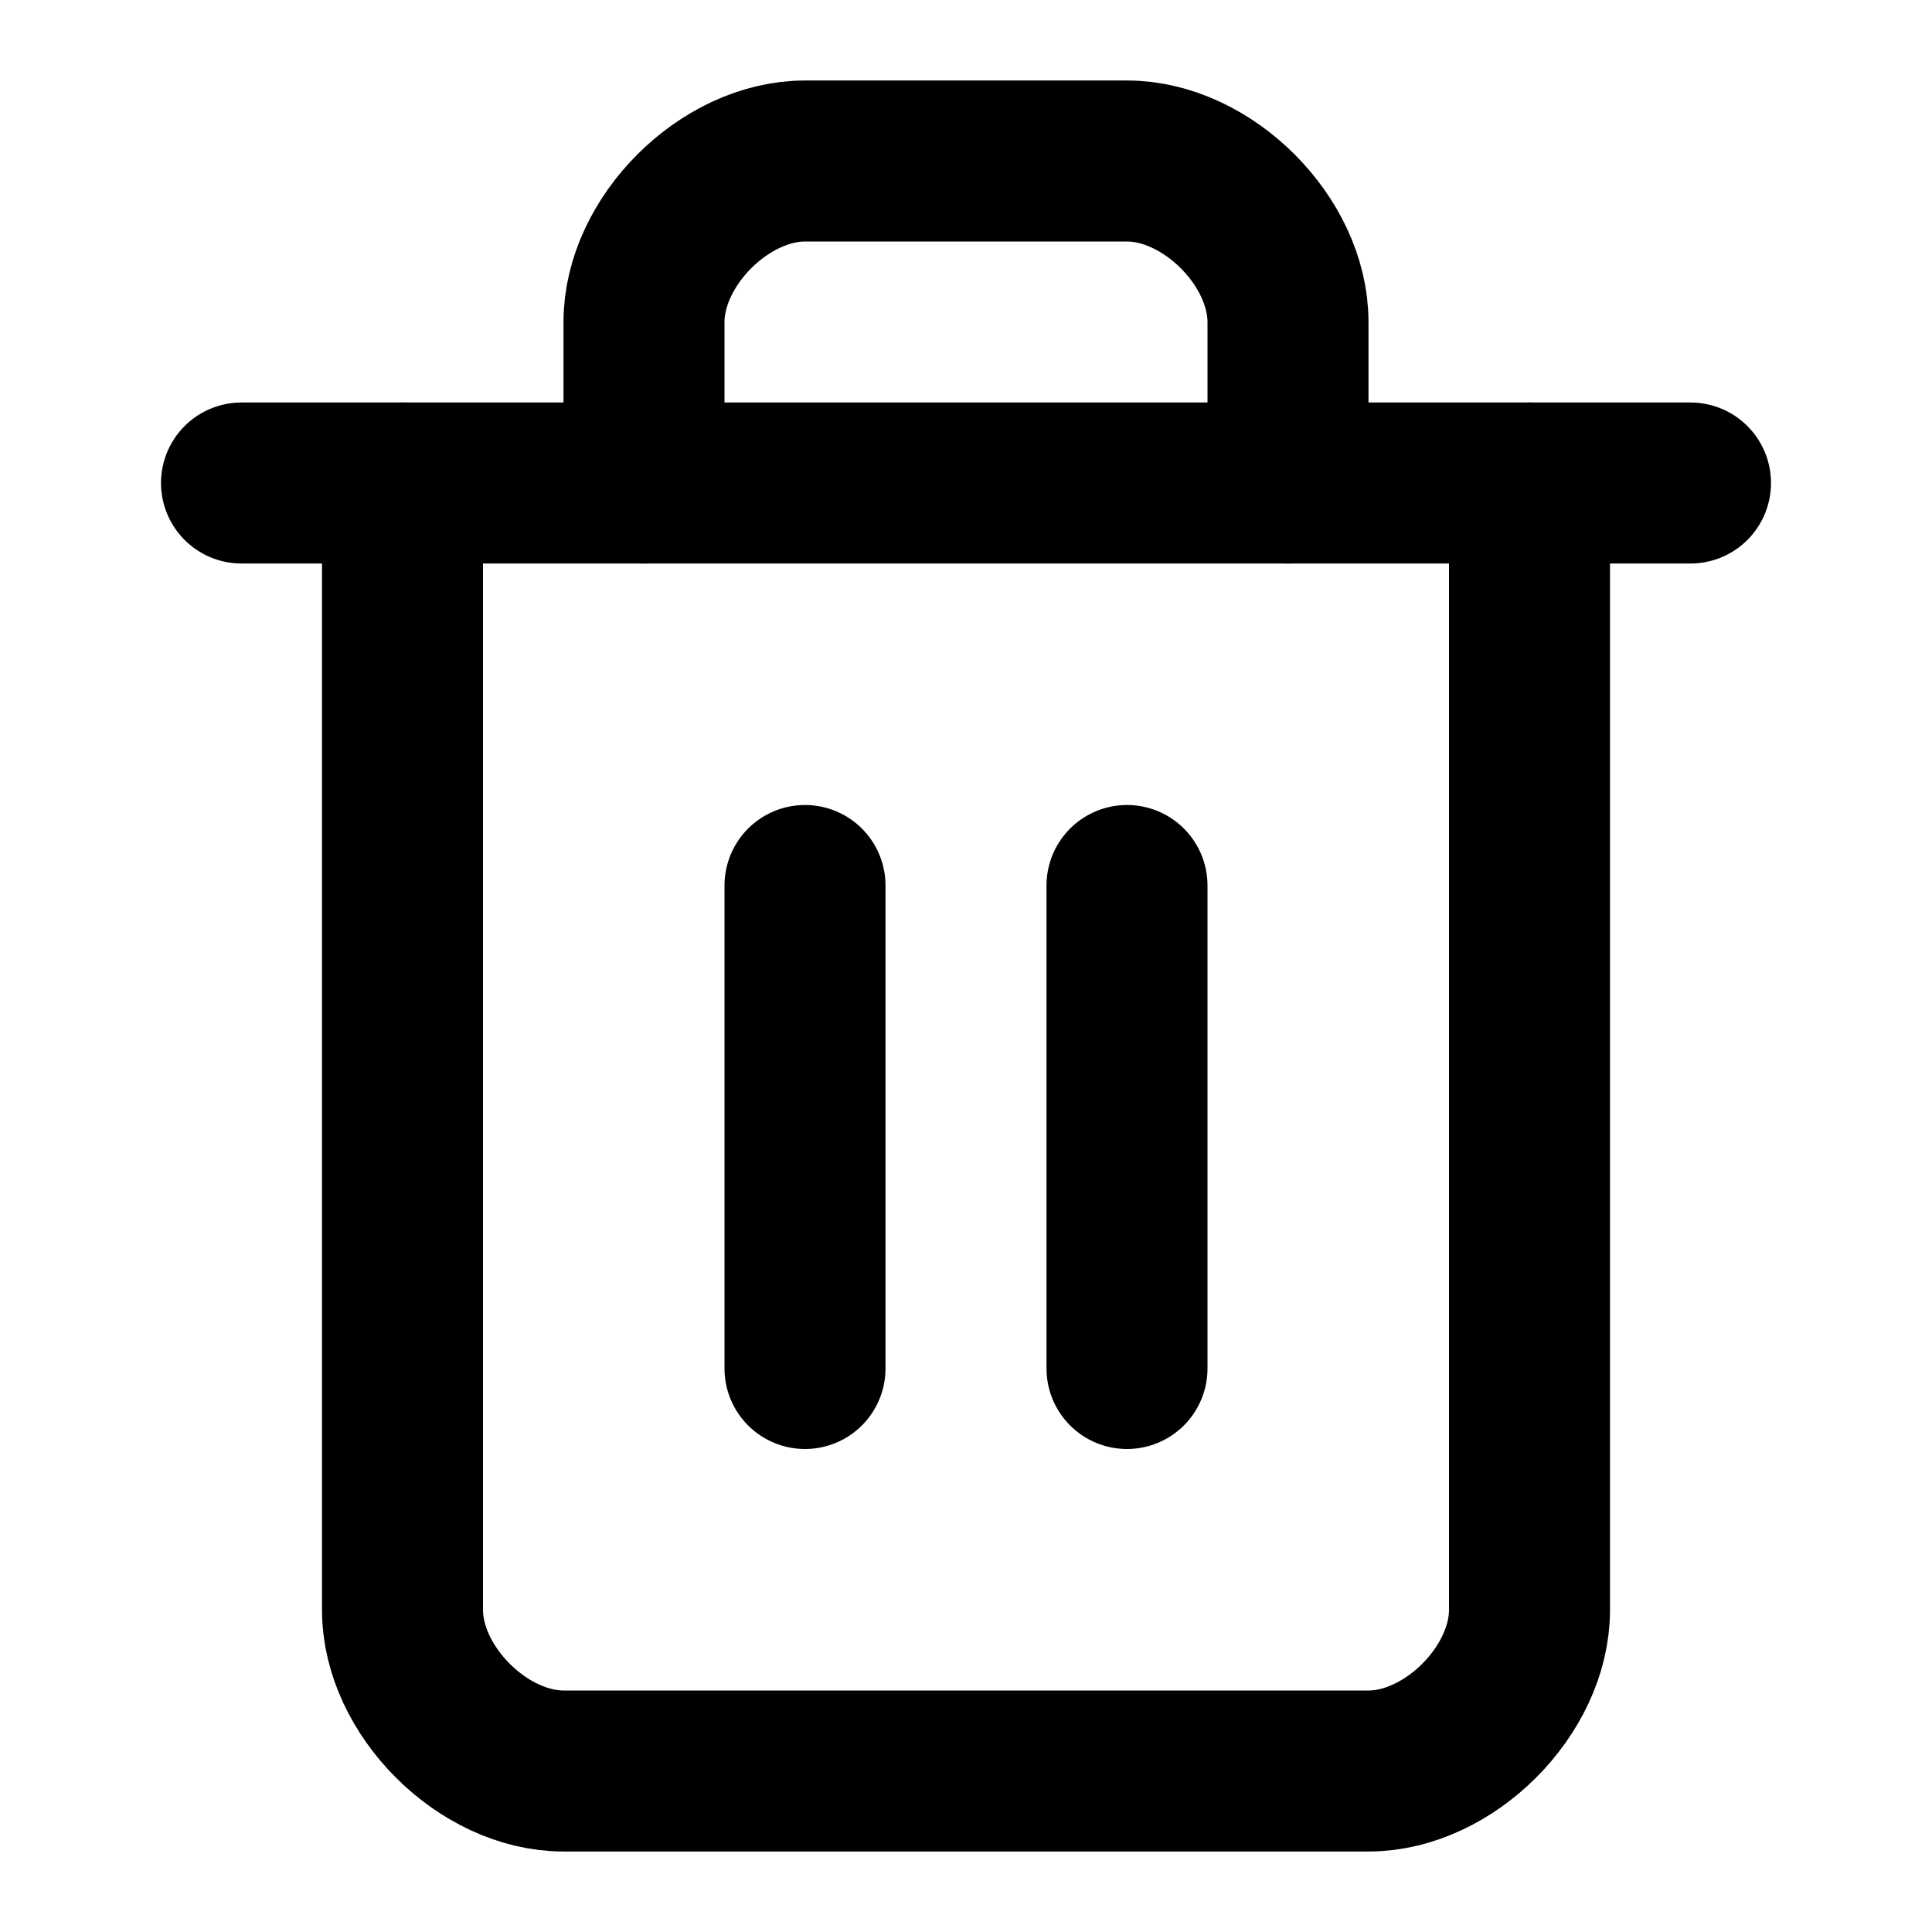
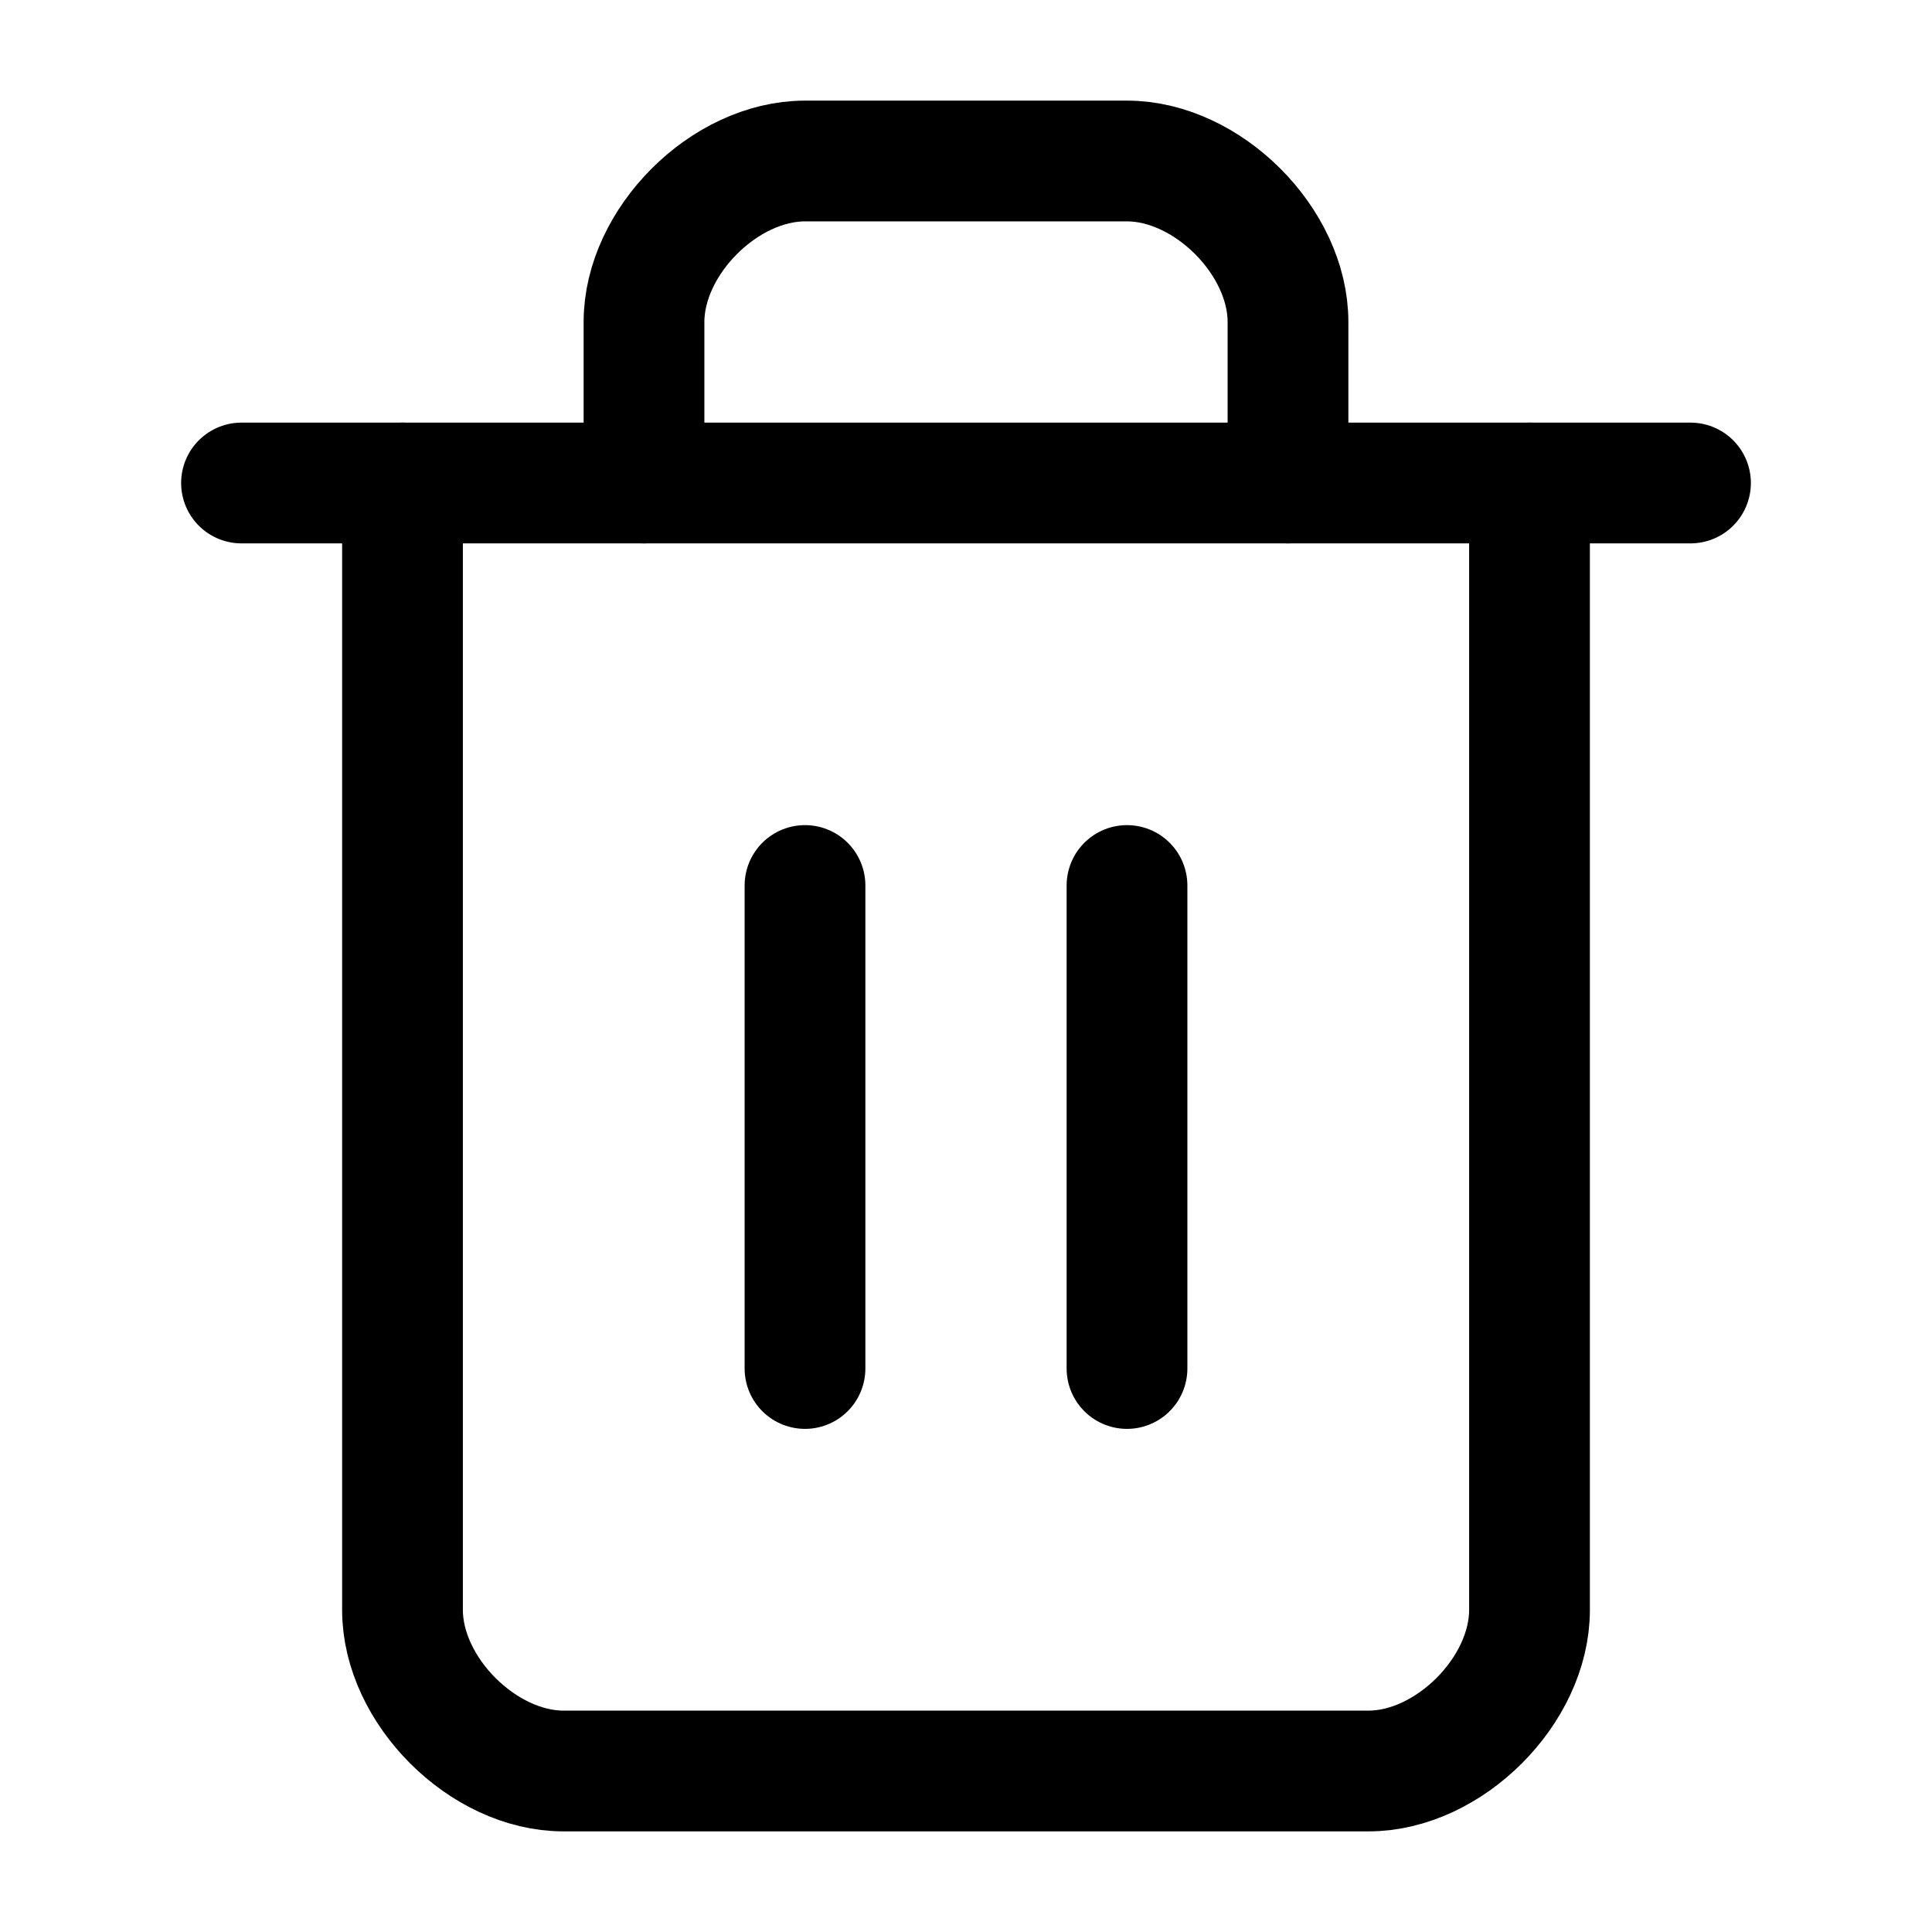
- <svg xmlns="http://www.w3.org/2000/svg" width="24" height="24" viewBox="0 0 24 24" fill="none" stroke="currentColor" stroke-width="2" stroke-linecap="round" stroke-linejoin="round" class="lucide lucide-trash-2">
+ <svg xmlns="http://www.w3.org/2000/svg" width="18" height="18" viewBox="0 0 24 24" fill="none" stroke="currentColor" stroke-width="1.5" stroke-linecap="round" stroke-linejoin="round" class="lucide lucide-trash-2">
  <path d="M3 6h18" />
  <path d="M19 6v14c0 1-1 2-2 2H7c-1 0-2-1-2-2V6" />
  <path d="M8 6V4c0-1 1-2 2-2h4c1 0 2 1 2 2v2" />
  <line x1="10" x2="10" y1="11" y2="17" />
  <line x1="14" x2="14" y1="11" y2="17" />
</svg>
